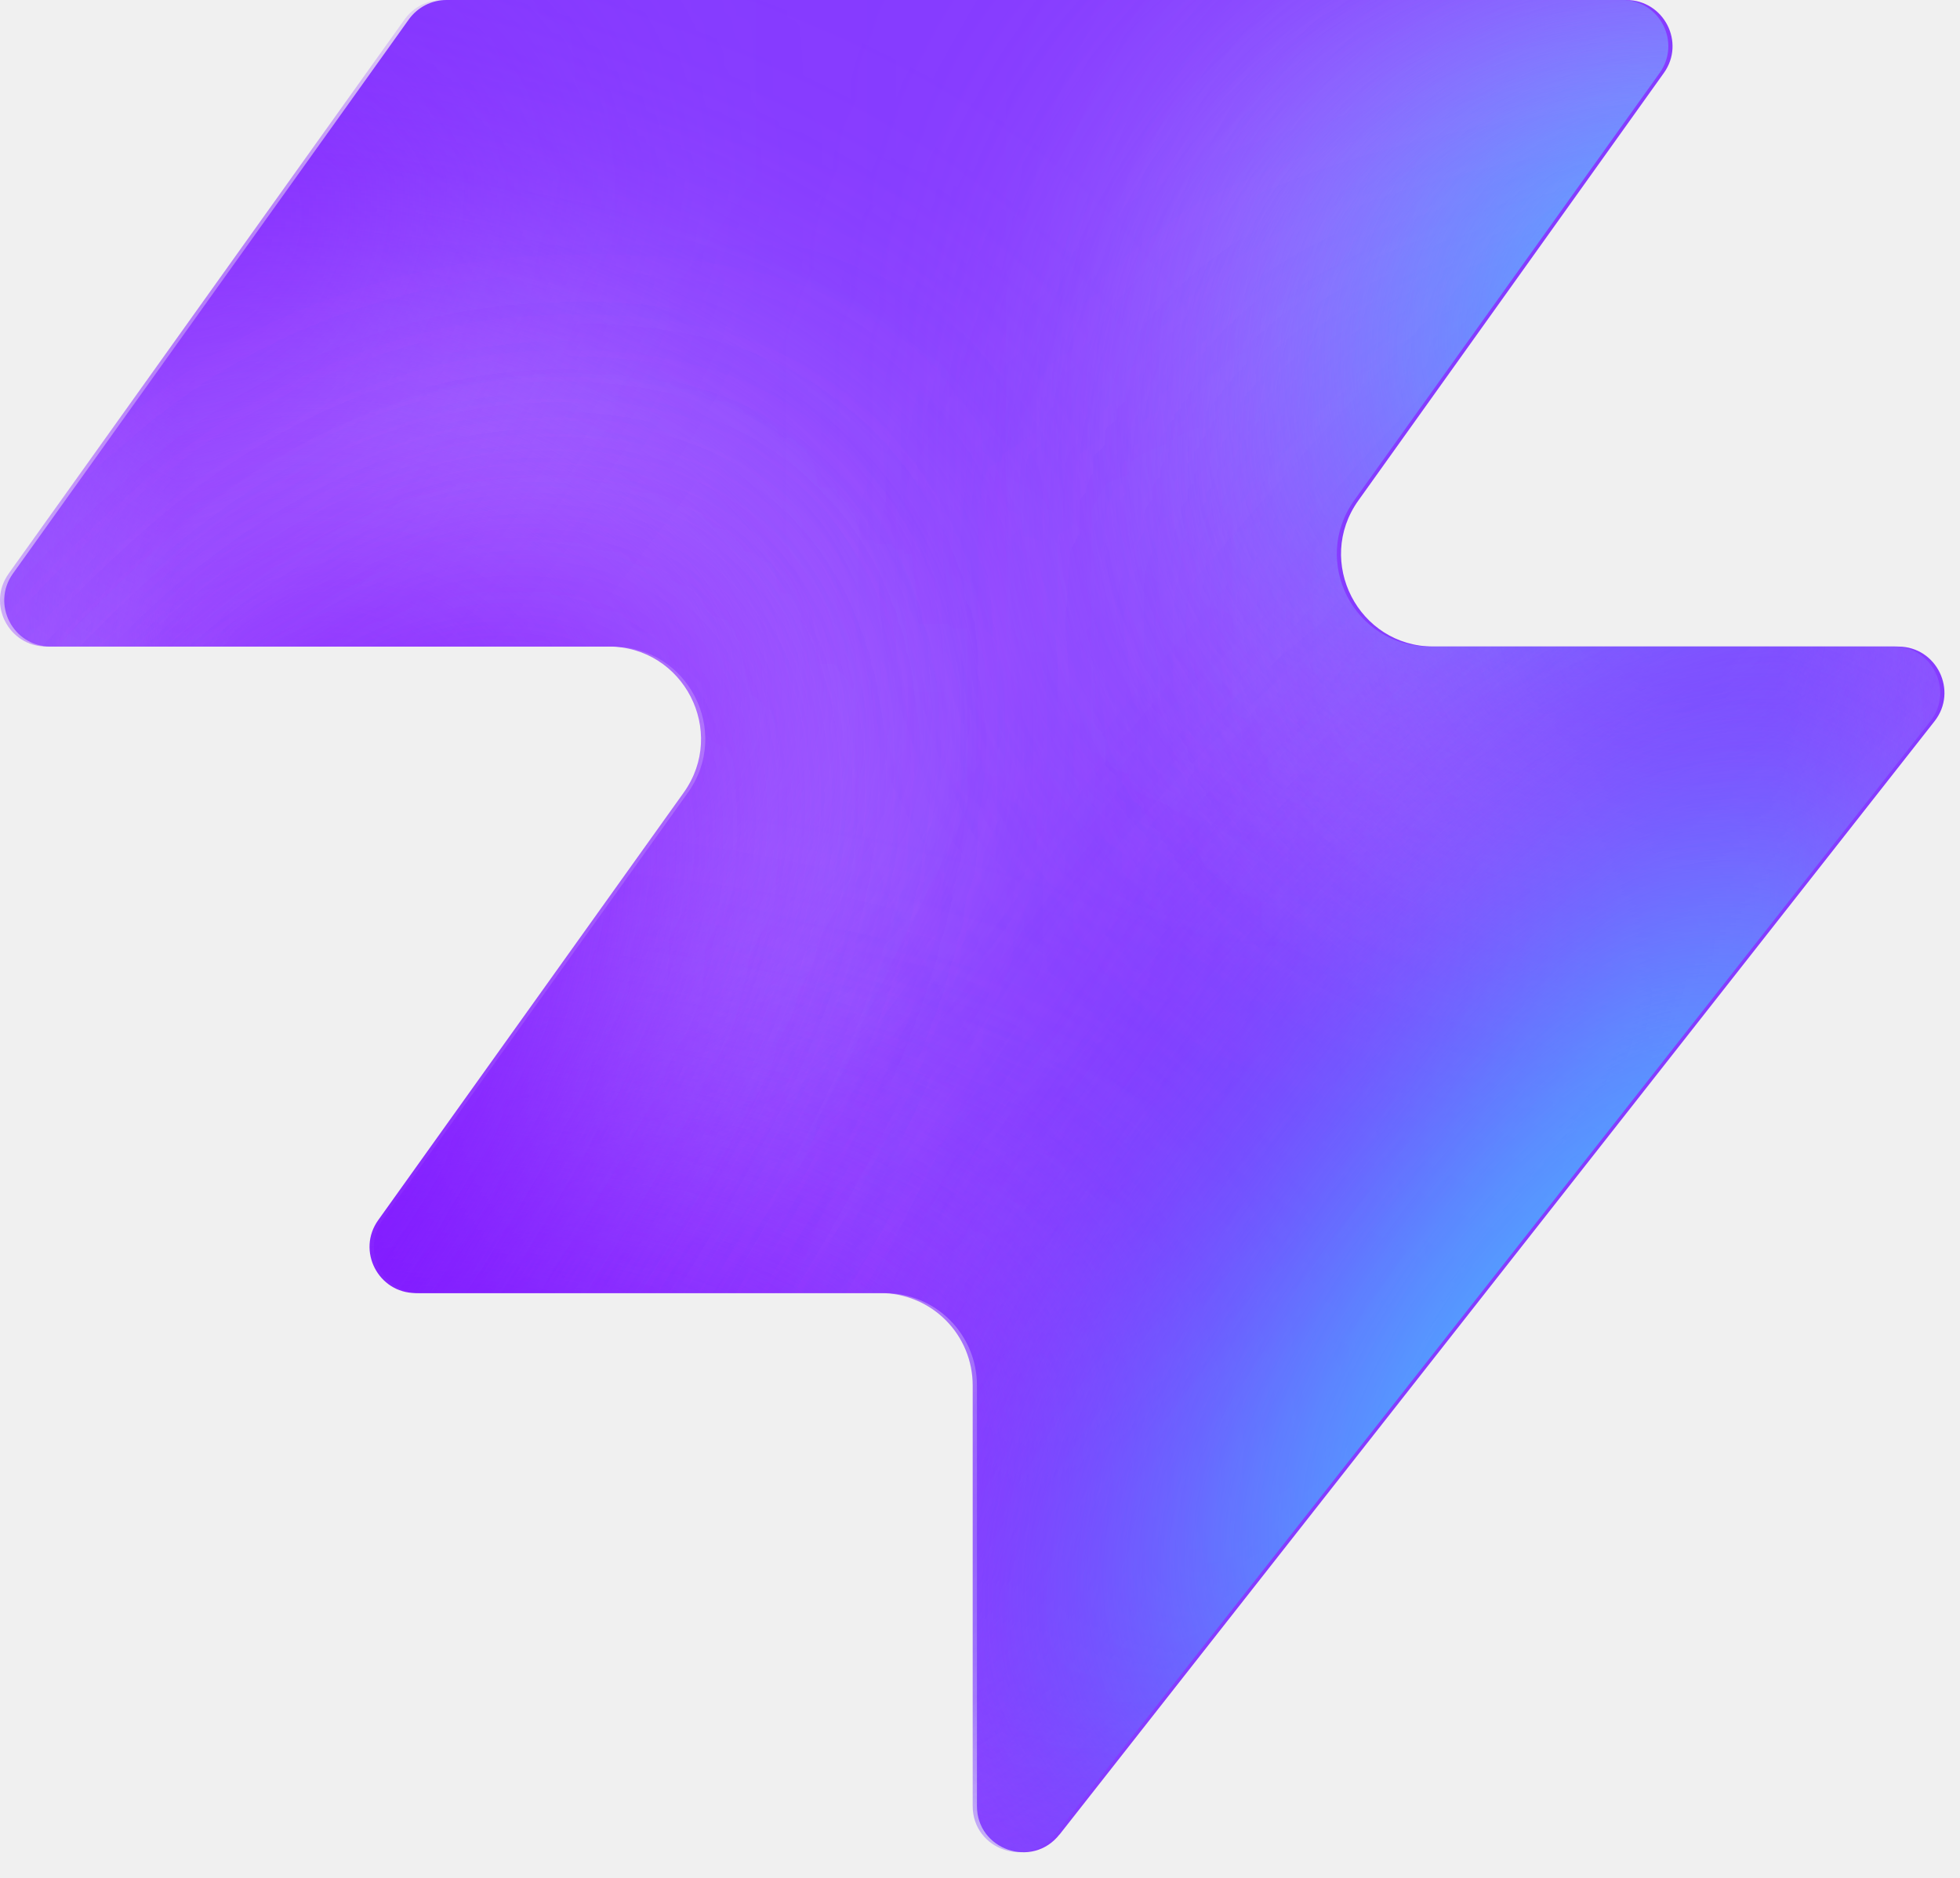
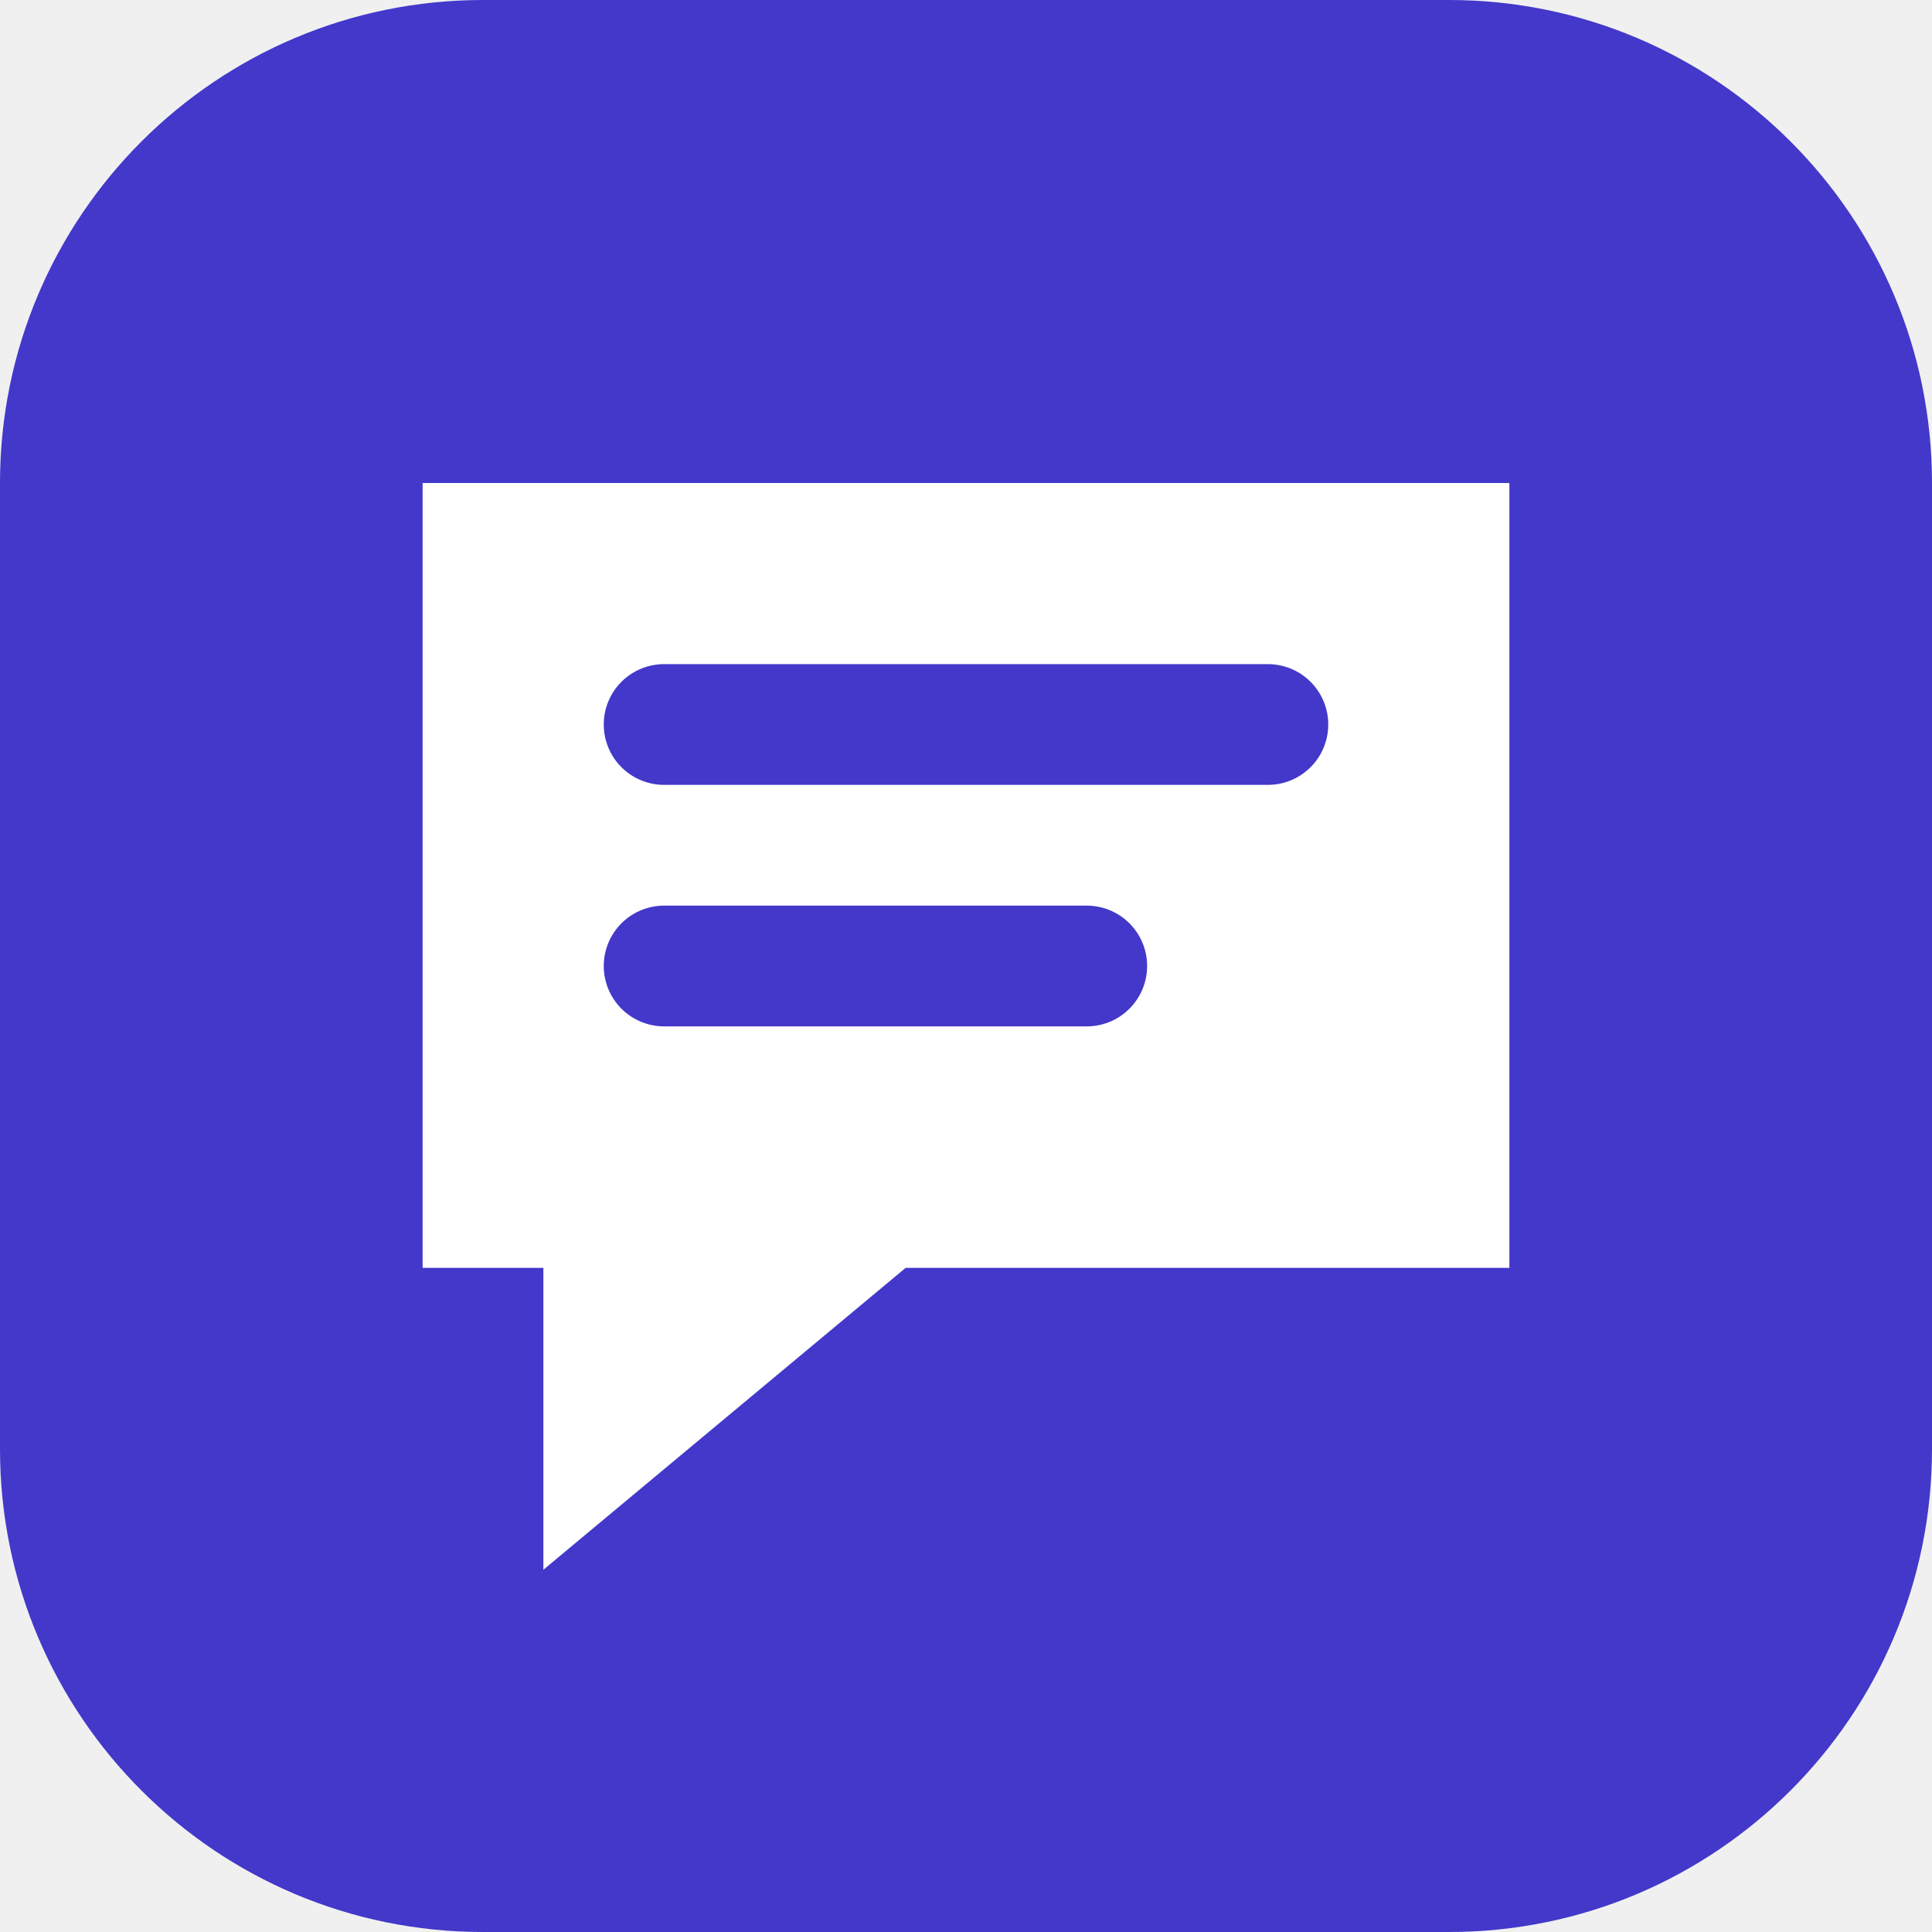
- <svg xmlns="http://www.w3.org/2000/svg" width="48" height="46" fill="none" viewBox="0 0 48 46">
-   <path fill="#863bff" d="M25.946 44.938c-.664.845-2.021.375-2.021-.698V33.937a2.26 2.26 0 0 0-2.262-2.262H10.287c-.92 0-1.456-1.04-.92-1.788l7.48-10.471c1.07-1.497 0-3.578-1.842-3.578H1.237c-.92 0-1.456-1.04-.92-1.788L10.013.474c.214-.297.556-.474.92-.474h28.894c.92 0 1.456 1.04.92 1.788l-7.48 10.471c-1.07 1.498 0 3.579 1.842 3.579h11.377c.943 0 1.473 1.088.89 1.83L25.947 44.94z" style="fill:#863bff;fill:color(display-p3 .525 .23 1);fill-opacity:1" />
-   <mask id="a" width="48" height="46" x="0" y="0" maskUnits="userSpaceOnUse" style="mask-type:alpha">
-     <path fill="#000" d="M25.842 44.938c-.664.844-2.021.375-2.021-.698V33.937a2.26 2.26 0 0 0-2.262-2.262H10.183c-.92 0-1.456-1.04-.92-1.788l7.48-10.471c1.07-1.498 0-3.579-1.842-3.579H1.133c-.92 0-1.456-1.04-.92-1.787L9.91.473c.214-.297.556-.474.92-.474h28.894c.92 0 1.456 1.04.92 1.788l-7.48 10.471c-1.07 1.498 0 3.578 1.842 3.578h11.377c.943 0 1.473 1.088.89 1.832L25.843 44.94z" style="fill:#000;fill-opacity:1" />
-   </mask>
-   <g mask="url(#a)">
-     <g filter="url(#b)">
-       <ellipse cx="5.508" cy="14.704" fill="#ede6ff" rx="5.508" ry="14.704" style="fill:#ede6ff;fill:color(display-p3 .927 .903 1);fill-opacity:1" transform="matrix(.00324 1 1 -.00324 -4.47 31.516)" />
-     </g>
-     <g filter="url(#c)">
-       <ellipse cx="10.399" cy="29.851" fill="#ede6ff" rx="10.399" ry="29.851" style="fill:#ede6ff;fill:color(display-p3 .927 .903 1);fill-opacity:1" transform="matrix(.00324 1 1 -.00324 -39.328 7.883)" />
-     </g>
-     <g filter="url(#d)">
-       <ellipse cx="5.508" cy="30.487" fill="#7e14ff" rx="5.508" ry="30.487" style="fill:#7e14ff;fill:color(display-p3 .492 .077 1);fill-opacity:1" transform="rotate(89.814 -25.913 -14.639)scale(1 -1)" />
-     </g>
-     <g filter="url(#e)">
-       <ellipse cx="5.508" cy="30.599" fill="#7e14ff" rx="5.508" ry="30.599" style="fill:#7e14ff;fill:color(display-p3 .492 .077 1);fill-opacity:1" transform="rotate(89.814 -32.644 -3.334)scale(1 -1)" />
-     </g>
-     <g filter="url(#f)">
-       <ellipse cx="5.508" cy="30.599" fill="#7e14ff" rx="5.508" ry="30.599" style="fill:#7e14ff;fill:color(display-p3 .492 .077 1);fill-opacity:1" transform="matrix(.00324 1 1 -.00324 -34.34 30.47)" />
-     </g>
-     <g filter="url(#g)">
-       <ellipse cx="14.072" cy="22.078" fill="#ede6ff" rx="14.072" ry="22.078" style="fill:#ede6ff;fill:color(display-p3 .927 .903 1);fill-opacity:1" transform="rotate(93.35 24.506 48.493)scale(-1 1)" />
-     </g>
-     <g filter="url(#h)">
-       <ellipse cx="3.47" cy="21.501" fill="#7e14ff" rx="3.47" ry="21.501" style="fill:#7e14ff;fill:color(display-p3 .492 .077 1);fill-opacity:1" transform="rotate(89.009 28.708 47.59)scale(-1 1)" />
-     </g>
-     <g filter="url(#i)">
-       <ellipse cx="3.47" cy="21.501" fill="#7e14ff" rx="3.47" ry="21.501" style="fill:#7e14ff;fill:color(display-p3 .492 .077 1);fill-opacity:1" transform="rotate(89.009 28.708 47.59)scale(-1 1)" />
-     </g>
-     <g filter="url(#j)">
-       <ellipse cx=".387" cy="8.972" fill="#7e14ff" rx="4.407" ry="29.108" style="fill:#7e14ff;fill:color(display-p3 .492 .077 1);fill-opacity:1" transform="rotate(39.51 .387 8.972)" />
-     </g>
-     <g filter="url(#k)">
-       <ellipse cx="47.523" cy="-6.092" fill="#7e14ff" rx="4.407" ry="29.108" style="fill:#7e14ff;fill:color(display-p3 .492 .077 1);fill-opacity:1" transform="rotate(37.892 47.523 -6.092)" />
-     </g>
-     <g filter="url(#l)">
-       <ellipse cx="41.412" cy="6.333" fill="#47bfff" rx="5.971" ry="9.665" style="fill:#47bfff;fill:color(display-p3 .28 .748 1);fill-opacity:1" transform="rotate(37.892 41.412 6.333)" />
-     </g>
-     <g filter="url(#m)">
-       <ellipse cx="-1.879" cy="38.332" fill="#7e14ff" rx="4.407" ry="29.108" style="fill:#7e14ff;fill:color(display-p3 .492 .077 1);fill-opacity:1" transform="rotate(37.892 -1.88 38.332)" />
-     </g>
-     <g filter="url(#n)">
-       <ellipse cx="-1.879" cy="38.332" fill="#7e14ff" rx="4.407" ry="29.108" style="fill:#7e14ff;fill:color(display-p3 .492 .077 1);fill-opacity:1" transform="rotate(37.892 -1.88 38.332)" />
-     </g>
-     <g filter="url(#o)">
-       <ellipse cx="35.651" cy="29.907" fill="#7e14ff" rx="4.407" ry="29.108" style="fill:#7e14ff;fill:color(display-p3 .492 .077 1);fill-opacity:1" transform="rotate(37.892 35.651 29.907)" />
-     </g>
-     <g filter="url(#p)">
-       <ellipse cx="38.418" cy="32.4" fill="#47bfff" rx="5.971" ry="15.297" style="fill:#47bfff;fill:color(display-p3 .28 .748 1);fill-opacity:1" transform="rotate(37.892 38.418 32.4)" />
-     </g>
-   </g>
-   <defs>
-     <filter id="b" width="60.045" height="41.654" x="-19.77" y="16.149" color-interpolation-filters="sRGB" filterUnits="userSpaceOnUse">
-       <feFlood flood-opacity="0" result="BackgroundImageFix" />
-       <feBlend in="SourceGraphic" in2="BackgroundImageFix" result="shape" />
-       <feGaussianBlur result="effect1_foregroundBlur_2002_17158" stdDeviation="7.659" />
-     </filter>
-     <filter id="c" width="90.34" height="51.437" x="-54.613" y="-7.533" color-interpolation-filters="sRGB" filterUnits="userSpaceOnUse">
-       <feFlood flood-opacity="0" result="BackgroundImageFix" />
-       <feBlend in="SourceGraphic" in2="BackgroundImageFix" result="shape" />
-       <feGaussianBlur result="effect1_foregroundBlur_2002_17158" stdDeviation="7.659" />
-     </filter>
-     <filter id="d" width="79.355" height="29.4" x="-49.64" y="2.03" color-interpolation-filters="sRGB" filterUnits="userSpaceOnUse">
-       <feFlood flood-opacity="0" result="BackgroundImageFix" />
-       <feBlend in="SourceGraphic" in2="BackgroundImageFix" result="shape" />
-       <feGaussianBlur result="effect1_foregroundBlur_2002_17158" stdDeviation="4.596" />
-     </filter>
-     <filter id="e" width="79.579" height="29.4" x="-45.045" y="20.029" color-interpolation-filters="sRGB" filterUnits="userSpaceOnUse">
-       <feFlood flood-opacity="0" result="BackgroundImageFix" />
-       <feBlend in="SourceGraphic" in2="BackgroundImageFix" result="shape" />
-       <feGaussianBlur result="effect1_foregroundBlur_2002_17158" stdDeviation="4.596" />
-     </filter>
-     <filter id="f" width="79.579" height="29.4" x="-43.513" y="21.178" color-interpolation-filters="sRGB" filterUnits="userSpaceOnUse">
-       <feFlood flood-opacity="0" result="BackgroundImageFix" />
-       <feBlend in="SourceGraphic" in2="BackgroundImageFix" result="shape" />
-       <feGaussianBlur result="effect1_foregroundBlur_2002_17158" stdDeviation="4.596" />
-     </filter>
-     <filter id="g" width="74.749" height="58.852" x="15.756" y="-17.901" color-interpolation-filters="sRGB" filterUnits="userSpaceOnUse">
-       <feFlood flood-opacity="0" result="BackgroundImageFix" />
-       <feBlend in="SourceGraphic" in2="BackgroundImageFix" result="shape" />
-       <feGaussianBlur result="effect1_foregroundBlur_2002_17158" stdDeviation="7.659" />
-     </filter>
-     <filter id="h" width="61.377" height="25.362" x="23.548" y="2.284" color-interpolation-filters="sRGB" filterUnits="userSpaceOnUse">
-       <feFlood flood-opacity="0" result="BackgroundImageFix" />
-       <feBlend in="SourceGraphic" in2="BackgroundImageFix" result="shape" />
-       <feGaussianBlur result="effect1_foregroundBlur_2002_17158" stdDeviation="4.596" />
-     </filter>
-     <filter id="i" width="61.377" height="25.362" x="23.548" y="2.284" color-interpolation-filters="sRGB" filterUnits="userSpaceOnUse">
-       <feFlood flood-opacity="0" result="BackgroundImageFix" />
-       <feBlend in="SourceGraphic" in2="BackgroundImageFix" result="shape" />
-       <feGaussianBlur result="effect1_foregroundBlur_2002_17158" stdDeviation="4.596" />
-     </filter>
-     <filter id="j" width="56.045" height="63.649" x="-27.636" y="-22.853" color-interpolation-filters="sRGB" filterUnits="userSpaceOnUse">
-       <feFlood flood-opacity="0" result="BackgroundImageFix" />
-       <feBlend in="SourceGraphic" in2="BackgroundImageFix" result="shape" />
-       <feGaussianBlur result="effect1_foregroundBlur_2002_17158" stdDeviation="4.596" />
-     </filter>
-     <filter id="k" width="54.814" height="64.646" x="20.116" y="-38.415" color-interpolation-filters="sRGB" filterUnits="userSpaceOnUse">
-       <feFlood flood-opacity="0" result="BackgroundImageFix" />
-       <feBlend in="SourceGraphic" in2="BackgroundImageFix" result="shape" />
-       <feGaussianBlur result="effect1_foregroundBlur_2002_17158" stdDeviation="4.596" />
-     </filter>
-     <filter id="l" width="33.541" height="35.313" x="24.641" y="-11.323" color-interpolation-filters="sRGB" filterUnits="userSpaceOnUse">
-       <feFlood flood-opacity="0" result="BackgroundImageFix" />
-       <feBlend in="SourceGraphic" in2="BackgroundImageFix" result="shape" />
-       <feGaussianBlur result="effect1_foregroundBlur_2002_17158" stdDeviation="4.596" />
-     </filter>
-     <filter id="m" width="54.814" height="64.646" x="-29.286" y="6.009" color-interpolation-filters="sRGB" filterUnits="userSpaceOnUse">
-       <feFlood flood-opacity="0" result="BackgroundImageFix" />
-       <feBlend in="SourceGraphic" in2="BackgroundImageFix" result="shape" />
-       <feGaussianBlur result="effect1_foregroundBlur_2002_17158" stdDeviation="4.596" />
-     </filter>
-     <filter id="n" width="54.814" height="64.646" x="-29.286" y="6.009" color-interpolation-filters="sRGB" filterUnits="userSpaceOnUse">
-       <feFlood flood-opacity="0" result="BackgroundImageFix" />
-       <feBlend in="SourceGraphic" in2="BackgroundImageFix" result="shape" />
-       <feGaussianBlur result="effect1_foregroundBlur_2002_17158" stdDeviation="4.596" />
-     </filter>
-     <filter id="o" width="54.814" height="64.646" x="8.244" y="-2.416" color-interpolation-filters="sRGB" filterUnits="userSpaceOnUse">
-       <feFlood flood-opacity="0" result="BackgroundImageFix" />
-       <feBlend in="SourceGraphic" in2="BackgroundImageFix" result="shape" />
-       <feGaussianBlur result="effect1_foregroundBlur_2002_17158" stdDeviation="4.596" />
-     </filter>
-     <filter id="p" width="39.409" height="43.623" x="18.713" y="10.588" color-interpolation-filters="sRGB" filterUnits="userSpaceOnUse">
-       <feFlood flood-opacity="0" result="BackgroundImageFix" />
-       <feBlend in="SourceGraphic" in2="BackgroundImageFix" result="shape" />
-       <feGaussianBlur result="effect1_foregroundBlur_2002_17158" stdDeviation="4.596" />
-     </filter>
-   </defs>
+ <svg xmlns="http://www.w3.org/2000/svg" viewBox="0 0 32 32">
+   <rect width="32" height="32" rx="8" fill="#4338ca" />
+   <path d="M7 8h18v13H15l-6 5v-5H7z" fill="white" />
+   <path d="M11 12h10M11 16h7" stroke="#4338ca" stroke-width="2" stroke-linecap="round" />
</svg>
